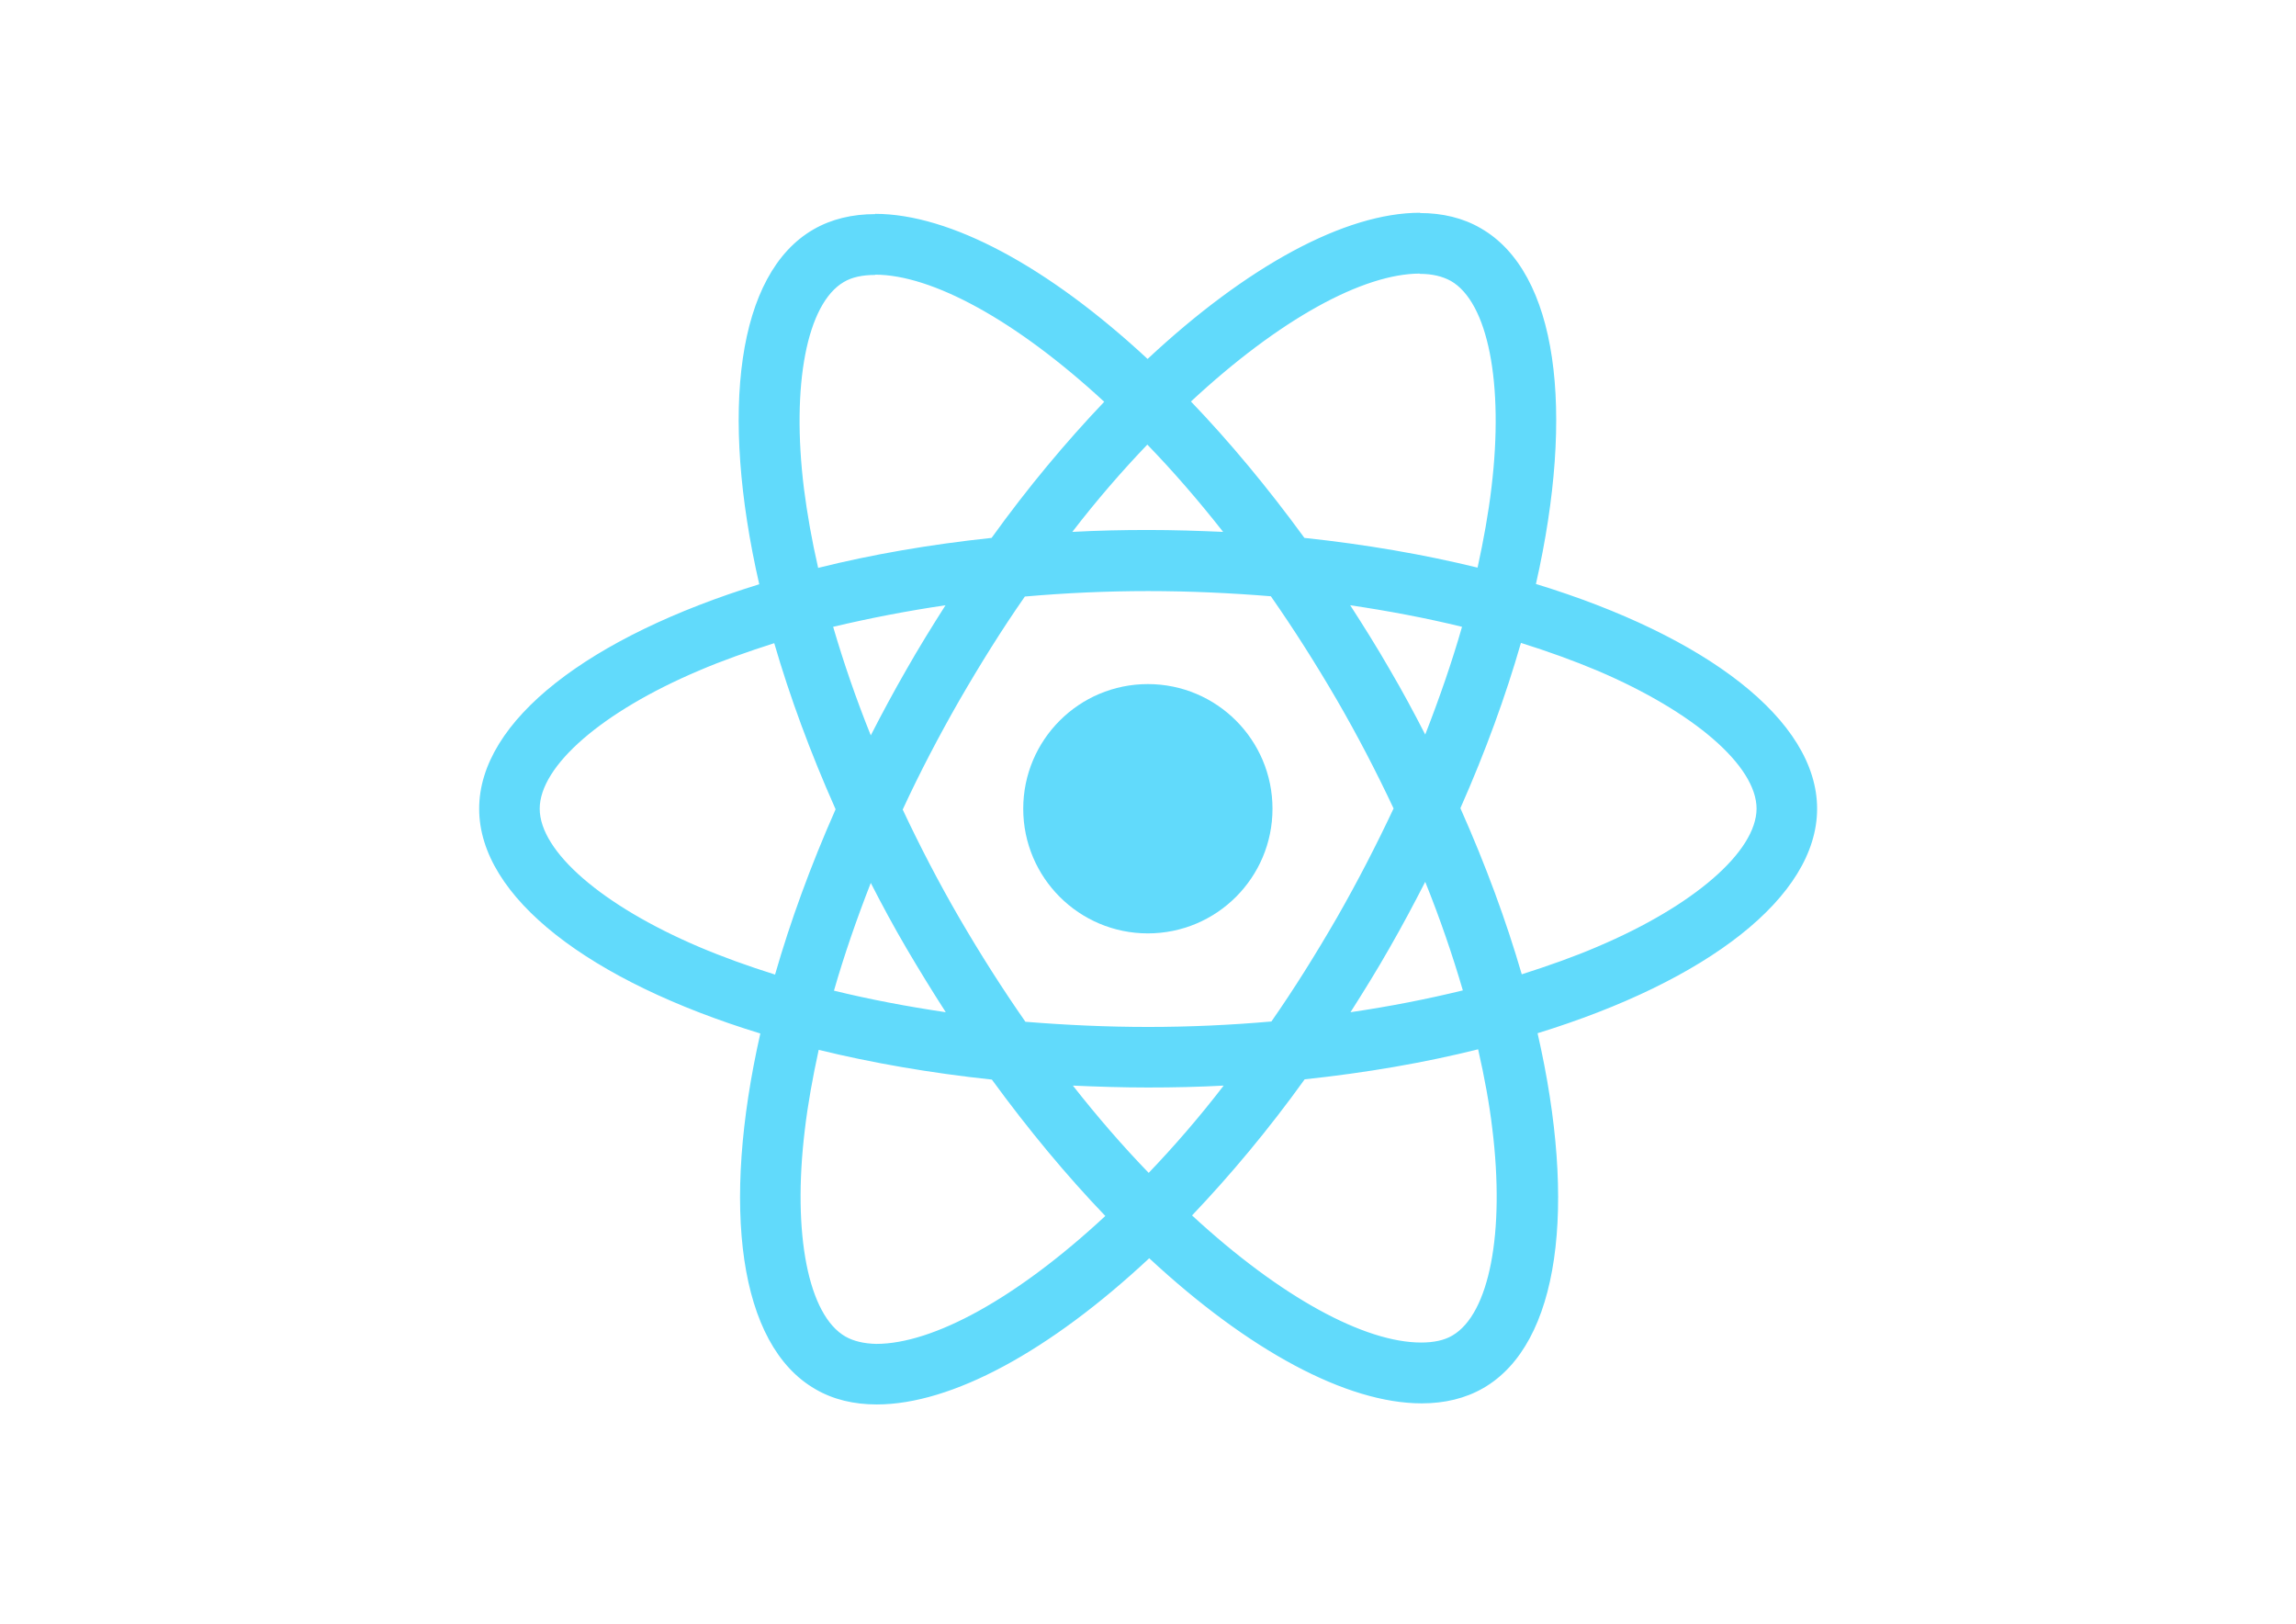
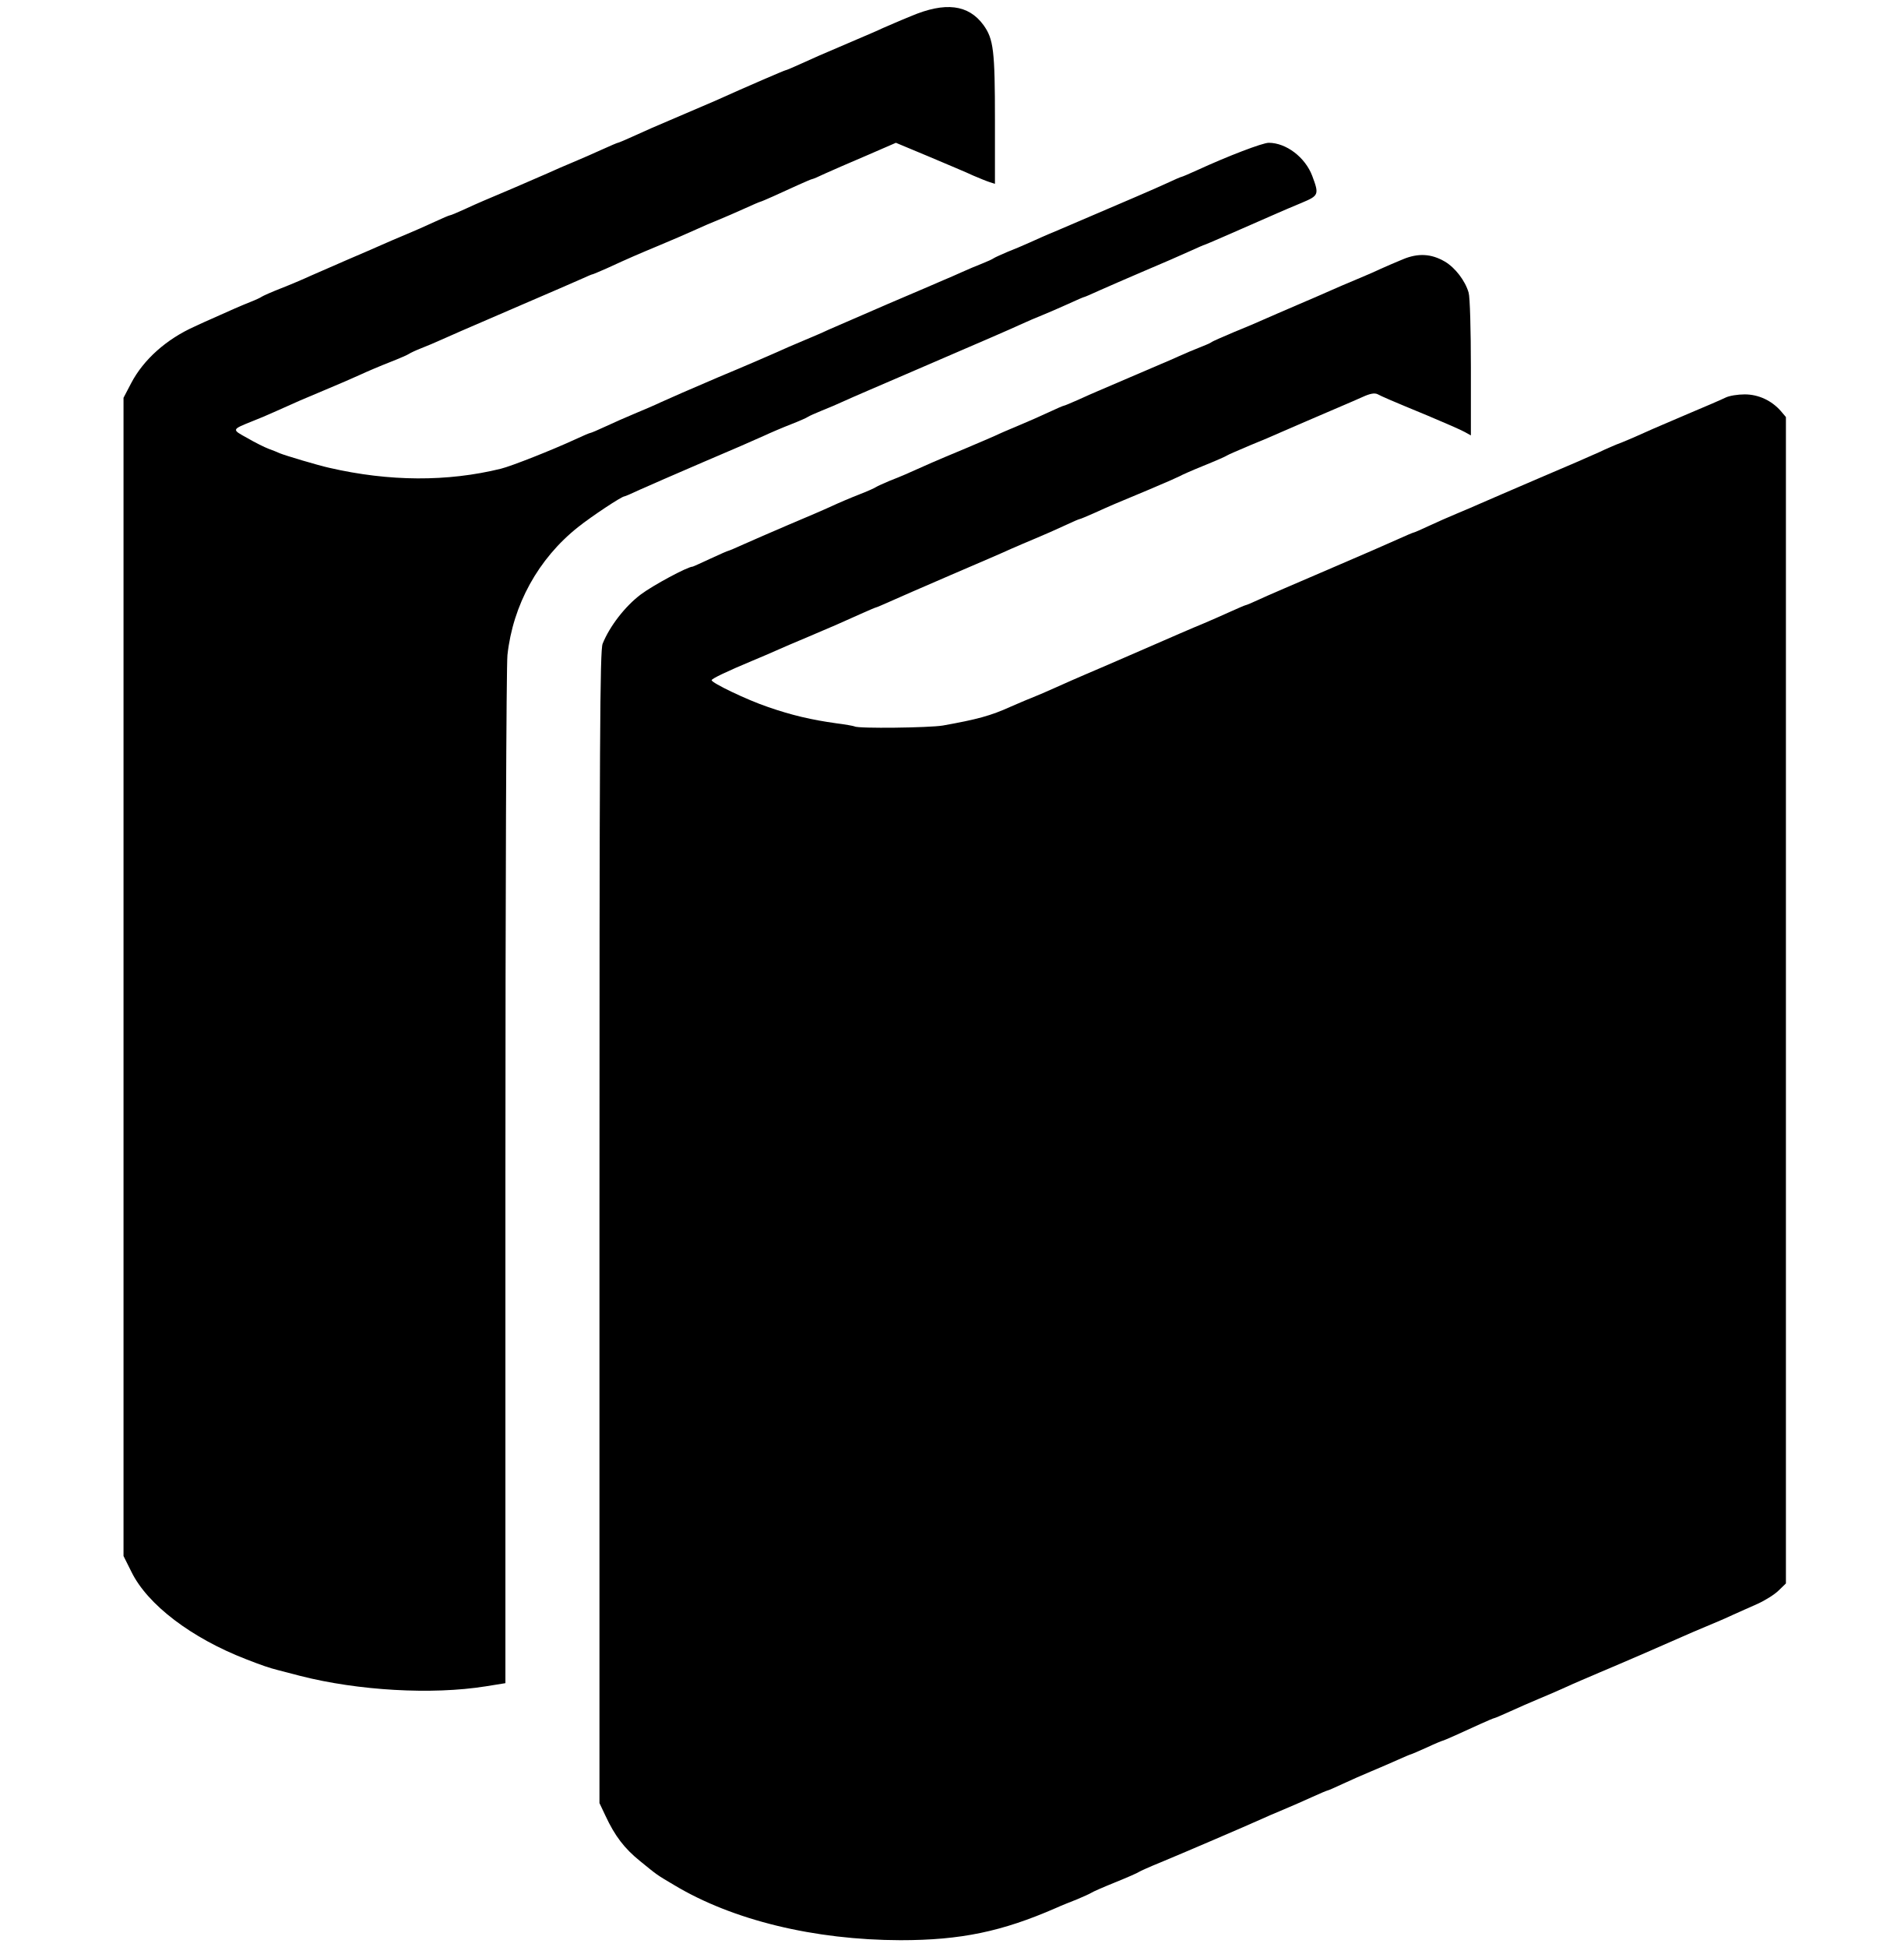
- <svg xmlns="http://www.w3.org/2000/svg" viewBox="0 0 841.9 595.3">
-   <g fill="#61DAFB">
-     <path d="M666.3 296.5c0-32.5-40.7-63.3-103.1-82.4 14.4-63.6 8-114.2-20.2-130.4-6.5-3.8-14.1-5.6-22.4-5.6v22.3c4.6 0 8.3.9 11.4 2.6 13.6 7.8 19.5 37.5 14.9 75.7-1.1 9.4-2.9 19.3-5.1 29.4-19.6-4.8-41-8.5-63.5-10.9-13.5-18.5-27.5-35.3-41.6-50 32.6-30.3 63.2-46.9 84-46.9V78c-27.5 0-63.5 19.6-99.9 53.6-36.4-33.8-72.4-53.2-99.9-53.2v22.3c20.7 0 51.4 16.5 84 46.6-14 14.7-28 31.4-41.3 49.9-22.6 2.4-44 6.1-63.6 11-2.3-10-4-19.7-5.2-29-4.7-38.2 1.1-67.9 14.6-75.8 3-1.8 6.9-2.6 11.5-2.6V78.5c-8.4 0-16 1.8-22.6 5.6-28.1 16.2-34.4 66.7-19.9 130.1-62.2 19.2-102.7 49.9-102.7 82.3 0 32.5 40.7 63.3 103.1 82.4-14.4 63.6-8 114.2 20.2 130.4 6.5 3.8 14.1 5.6 22.5 5.6 27.5 0 63.5-19.6 99.9-53.6 36.4 33.8 72.4 53.2 99.9 53.2 8.4 0 16-1.8 22.6-5.6 28.1-16.2 34.4-66.7 19.9-130.1 62-19.1 102.5-49.9 102.5-82.3zm-130.2-66.7c-3.7 12.9-8.3 26.2-13.5 39.5-4.1-8-8.4-16-13.1-24-4.6-8-9.5-15.8-14.4-23.4 14.2 2.1 27.9 4.7 41 7.9zm-45.8 106.5c-7.8 13.5-15.8 26.3-24.1 38.2-14.9 1.3-30 2-45.2 2-15.1 0-30.2-.7-45-1.9-8.3-11.9-16.4-24.6-24.2-38-7.6-13.1-14.5-26.4-20.8-39.8 6.2-13.4 13.2-26.8 20.7-39.9 7.8-13.5 15.8-26.3 24.1-38.2 14.9-1.3 30-2 45.2-2 15.1 0 30.2.7 45 1.9 8.3 11.9 16.4 24.6 24.2 38 7.6 13.1 14.5 26.4 20.8 39.8-6.3 13.4-13.2 26.8-20.7 39.9zm32.3-13c5.4 13.4 10 26.8 13.8 39.8-13.1 3.2-26.9 5.9-41.2 8 4.9-7.7 9.8-15.6 14.4-23.7 4.6-8 8.9-16.1 13-24.1zM421.2 430c-9.3-9.6-18.6-20.3-27.8-32 9 .4 18.2.7 27.5.7 9.4 0 18.7-.2 27.8-.7-9 11.7-18.3 22.4-27.5 32zm-74.4-58.9c-14.2-2.1-27.9-4.7-41-7.9 3.7-12.9 8.3-26.2 13.5-39.5 4.1 8 8.4 16 13.1 24 4.7 8 9.5 15.8 14.4 23.4zM420.7 163c9.3 9.6 18.6 20.3 27.8 32-9-.4-18.2-.7-27.5-.7-9.4 0-18.7.2-27.8.7 9-11.7 18.3-22.4 27.5-32zm-74 58.9c-4.9 7.7-9.8 15.6-14.4 23.7-4.6 8-8.9 16-13 24-5.4-13.4-10-26.8-13.8-39.8 13.1-3.1 26.9-5.8 41.2-7.9zm-90.5 125.2c-35.4-15.1-58.3-34.9-58.3-50.6 0-15.7 22.9-35.6 58.3-50.6 8.6-3.7 18-7 27.7-10.1 5.7 19.6 13.2 40 22.5 60.9-9.2 20.8-16.6 41.1-22.2 60.6-9.9-3.1-19.3-6.5-28-10.2zM310 490c-13.6-7.8-19.5-37.5-14.9-75.7 1.1-9.4 2.9-19.3 5.1-29.4 19.6 4.8 41 8.5 63.5 10.9 13.5 18.5 27.5 35.3 41.6 50-32.6 30.3-63.2 46.9-84 46.9-4.5-.1-8.3-1-11.3-2.7zm237.2-76.2c4.7 38.2-1.1 67.9-14.6 75.8-3 1.8-6.9 2.6-11.5 2.6-20.7 0-51.4-16.5-84-46.6 14-14.7 28-31.4 41.3-49.9 22.6-2.4 44-6.1 63.6-11 2.3 10.1 4.1 19.8 5.2 29.1zm38.5-66.7c-8.6 3.7-18 7-27.7 10.1-5.7-19.6-13.2-40-22.5-60.9 9.2-20.8 16.6-41.1 22.2-60.6 9.9 3.1 19.3 6.5 28.1 10.2 35.4 15.1 58.3 34.9 58.3 50.6-.1 15.7-23 35.6-58.4 50.6zM320.8 78.4z" />
-     <circle cx="420.9" cy="296.5" r="45.7" />
-     <path d="M520.5 78.1z" />
+ <svg xmlns="http://www.w3.org/2000/svg" version="1.0" width="840pt" height="859pt" viewBox="0 0 840 859" preserveAspectRatio="xMidYMid meet">
+   <g transform="translate(0,859) scale(0.1,-0.1)" fill="#000000" stroke="none">
+     <path d="M4020 8519 c-52 -21 -108 -46 -125 -53 -16 -8 -79 -35 -140 -61 -60 -26 -123 -53 -140 -60 -16 -7 -56 -25 -87 -39 -31 -14 -59 -26 -62 -26 -4 0 -169 -71 -311 -135 -16 -7 -79 -34 -140 -60 -60 -26 -123 -53 -140 -60 -16 -7 -56 -25 -87 -39 -31 -14 -59 -26 -62 -26 -2 0 -33 -13 -68 -29 -35 -16 -92 -41 -128 -56 -36 -15 -87 -37 -115 -50 -27 -12 -95 -41 -150 -65 -127 -54 -148 -62 -217 -94 -31 -14 -59 -26 -63 -26 -3 0 -34 -13 -68 -29 -34 -16 -91 -41 -127 -56 -36 -15 -83 -35 -105 -45 -22 -10 -89 -39 -150 -65 -60 -26 -135 -59 -165 -72 -30 -14 -89 -39 -130 -55 -41 -16 -79 -33 -85 -37 -5 -4 -29 -15 -52 -24 -38 -15 -86 -36 -168 -73 -16 -7 -50 -22 -75 -34 -126 -56 -227 -147 -281 -250 l-34 -65 0 -2555 0 -2555 35 -70 c71 -145 265 -292 505 -385 74 -29 105 -39 140 -48 22 -6 67 -17 100 -26 255 -65 580 -84 818 -46 l87 14 0 2225 c0 1253 4 2263 9 2311 24 221 136 425 311 564 60 48 193 136 205 136 3 0 33 13 67 29 35 16 160 70 278 121 118 50 240 103 270 117 30 14 84 37 120 51 36 14 70 29 75 33 6 4 33 16 60 27 28 11 75 31 105 45 30 14 152 66 270 117 411 177 445 192 500 217 30 14 75 33 100 43 25 10 75 32 113 49 37 17 69 31 72 31 2 0 32 13 67 29 35 16 124 54 198 86 74 31 163 70 198 86 35 16 65 29 67 29 3 0 154 66 320 139 22 10 70 30 108 46 76 32 78 36 47 119 -31 82 -115 146 -192 146 -27 0 -179 -58 -316 -121 -35 -16 -66 -29 -68 -29 -3 0 -33 -13 -67 -29 -54 -25 -164 -72 -482 -208 -44 -18 -100 -43 -124 -54 -24 -11 -67 -29 -95 -40 -28 -12 -55 -24 -61 -28 -5 -4 -29 -15 -52 -24 -23 -9 -64 -26 -90 -38 -26 -12 -61 -27 -78 -34 -16 -7 -127 -55 -245 -105 -118 -51 -237 -103 -265 -115 -27 -13 -79 -35 -115 -50 -36 -15 -87 -37 -115 -50 -27 -12 -142 -62 -255 -109 -113 -48 -227 -98 -255 -111 -27 -13 -79 -35 -115 -50 -36 -15 -93 -40 -127 -56 -34 -16 -65 -29 -68 -29 -3 0 -34 -13 -68 -29 -102 -47 -279 -117 -327 -129 -236 -58 -492 -57 -757 4 -50 11 -197 55 -218 64 -11 5 -33 14 -50 20 -16 6 -59 27 -93 47 -71 39 -72 37 25 76 23 9 64 26 90 38 109 49 132 59 228 99 55 23 125 53 155 67 30 14 89 39 130 55 41 16 80 33 85 37 6 4 29 15 52 24 23 9 64 26 90 38 61 27 62 28 343 149 129 55 254 110 277 120 24 11 45 20 48 20 2 0 30 12 62 26 100 46 135 61 238 104 55 23 125 53 155 67 30 14 75 33 100 43 25 10 75 32 113 49 37 17 70 31 72 31 2 0 28 11 57 24 29 13 79 36 110 50 31 14 59 26 62 26 3 0 29 11 58 25 29 13 111 49 182 79 l129 56 146 -61 c80 -34 169 -71 196 -84 28 -12 60 -25 73 -29 l22 -7 0 280 c0 308 -6 359 -51 421 -66 90 -168 103 -319 39z" />
+     <path d="M6190 7446 c-30 -12 -75 -32 -100 -43 -25 -12 -74 -33 -110 -48 -36 -15 -83 -35 -105 -45 -22 -10 -89 -39 -150 -65 -60 -26 -128 -55 -150 -65 -22 -10 -80 -35 -130 -55 -49 -21 -94 -40 -100 -45 -5 -4 -29 -14 -52 -23 -23 -9 -64 -26 -90 -38 -26 -12 -61 -27 -78 -34 -16 -7 -79 -34 -140 -60 -60 -26 -123 -53 -140 -60 -16 -7 -56 -24 -88 -39 -32 -14 -60 -26 -63 -26 -3 0 -33 -13 -67 -29 -34 -16 -91 -41 -127 -56 -36 -15 -88 -37 -115 -50 -28 -12 -90 -39 -138 -59 -48 -20 -108 -45 -135 -57 -116 -52 -137 -61 -186 -80 -28 -12 -55 -24 -61 -28 -5 -4 -39 -19 -75 -33 -36 -14 -90 -37 -120 -51 -30 -14 -116 -51 -190 -82 -74 -32 -163 -70 -198 -86 -35 -16 -66 -29 -68 -29 -3 0 -39 -16 -80 -35 -41 -19 -76 -35 -78 -35 -22 0 -176 -83 -229 -123 -69 -52 -137 -140 -168 -217 -12 -30 -14 -409 -14 -2575 l0 -2540 27 -57 c41 -88 83 -143 151 -198 80 -65 71 -59 152 -107 258 -155 618 -242 998 -243 266 0 448 38 686 142 24 11 67 28 95 39 28 12 55 24 61 28 5 4 53 25 105 46 52 21 100 42 105 46 6 4 48 23 95 42 85 35 388 165 445 191 17 8 59 26 95 41 36 15 93 40 128 56 35 16 66 29 68 29 3 0 33 13 67 29 34 16 91 41 127 56 36 15 89 38 118 51 29 13 55 24 57 24 2 0 34 14 70 30 36 17 68 30 70 30 2 0 28 11 57 24 29 13 79 36 110 50 31 14 59 26 62 26 2 0 33 13 68 29 35 16 92 41 128 56 36 15 90 38 120 52 30 14 96 42 145 63 105 44 312 134 370 160 22 10 69 30 105 45 36 15 88 37 115 50 28 12 77 35 110 49 33 15 75 41 93 59 l32 31 0 2573 0 2573 -22 26 c-41 47 -99 74 -160 74 -30 0 -68 -6 -84 -14 -16 -8 -90 -40 -164 -71 -74 -32 -160 -68 -190 -82 -30 -14 -77 -34 -104 -45 -28 -10 -73 -30 -100 -43 -28 -13 -148 -65 -266 -115 -118 -51 -233 -100 -255 -110 -22 -10 -69 -30 -105 -45 -36 -15 -93 -40 -127 -56 -34 -16 -64 -29 -67 -29 -2 0 -33 -13 -68 -29 -35 -16 -175 -77 -313 -136 -137 -59 -273 -117 -302 -131 -28 -13 -54 -24 -57 -24 -2 0 -33 -13 -68 -29 -35 -16 -90 -40 -123 -54 -33 -13 -150 -64 -260 -112 -110 -48 -226 -98 -257 -111 -31 -13 -87 -38 -125 -55 -37 -17 -89 -39 -114 -49 -26 -10 -66 -28 -90 -38 -88 -40 -148 -56 -299 -83 -60 -10 -374 -14 -389 -4 -4 2 -41 9 -82 14 -107 15 -195 35 -301 72 -92 31 -248 106 -248 118 0 7 70 40 180 86 36 15 83 35 105 45 22 10 85 37 140 60 102 43 150 64 243 106 29 13 55 24 57 24 2 0 28 11 57 24 29 13 152 67 273 119 121 52 240 103 265 115 25 11 74 32 110 47 36 15 93 40 127 56 34 16 64 29 67 29 3 0 31 12 63 26 73 33 91 41 243 104 69 29 130 56 135 59 6 4 53 25 105 46 52 21 100 42 105 46 6 4 51 23 100 44 50 20 108 45 130 55 34 15 187 81 290 125 17 7 51 22 78 34 33 15 52 18 65 12 21 -11 50 -24 222 -95 74 -31 147 -63 163 -72 l27 -15 0 298 c0 164 -4 313 -10 332 -15 52 -59 110 -105 137 -60 35 -118 38 -185 10z" />
  </g>
</svg>
